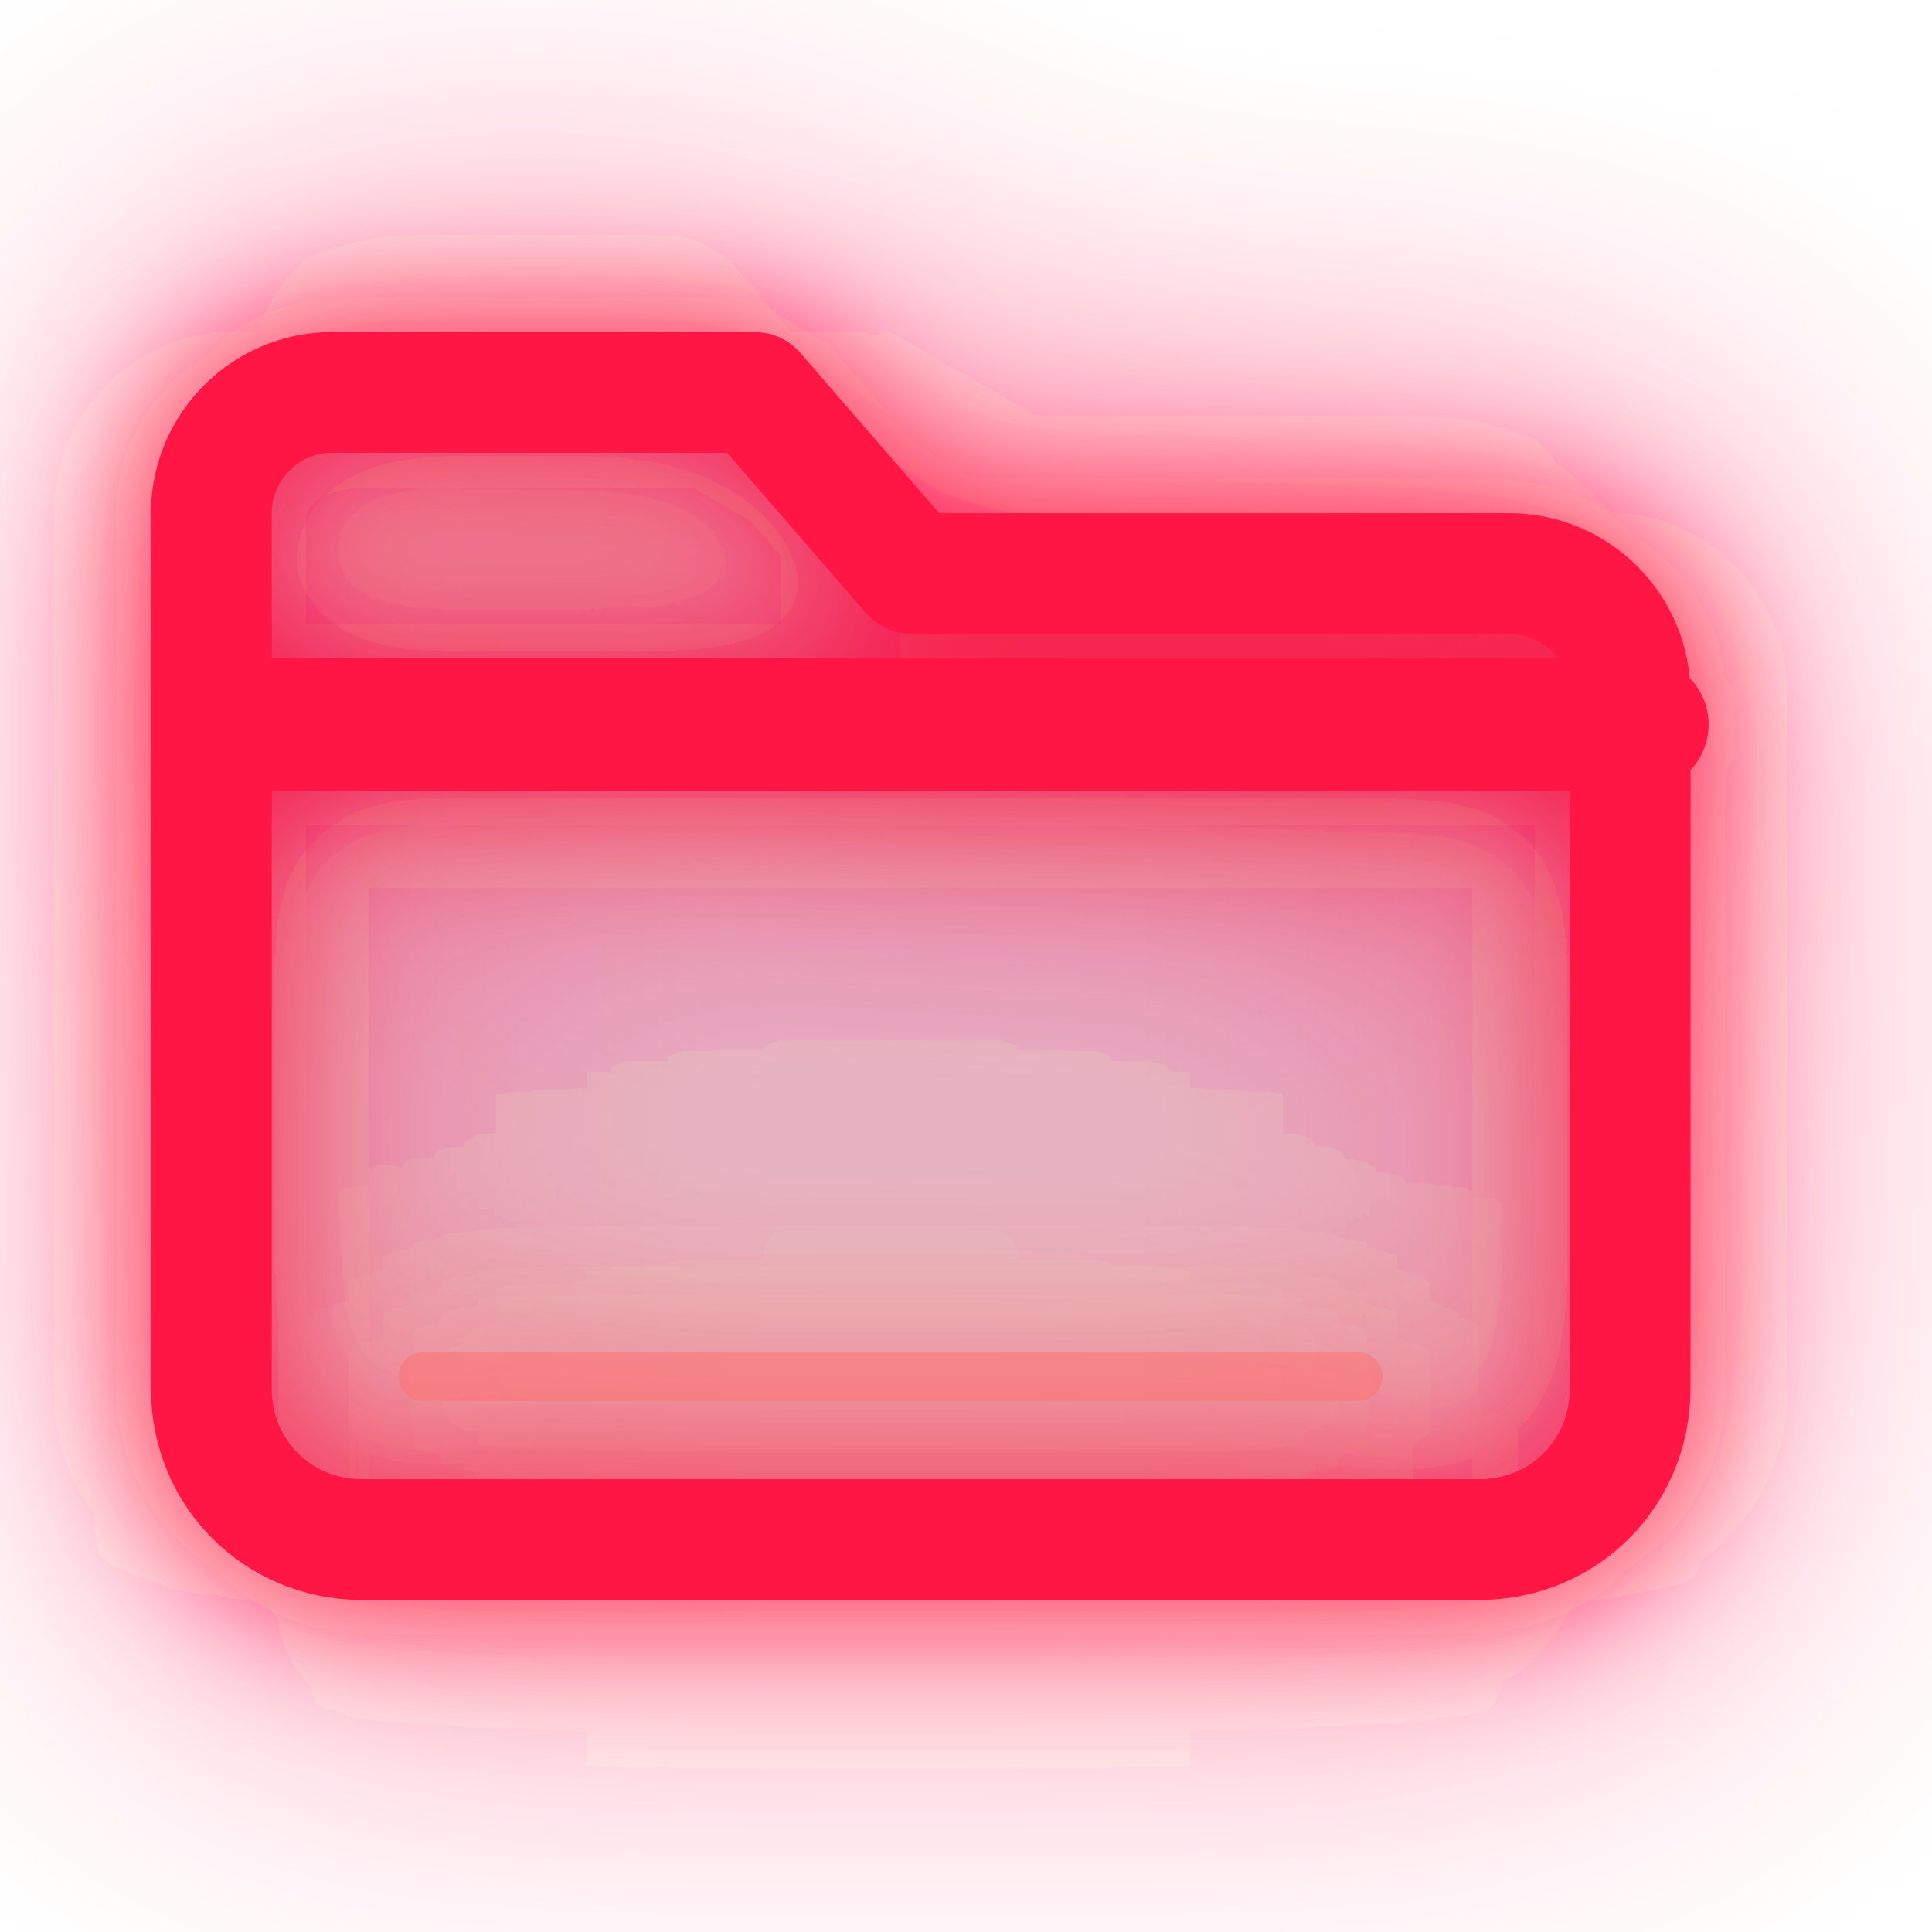
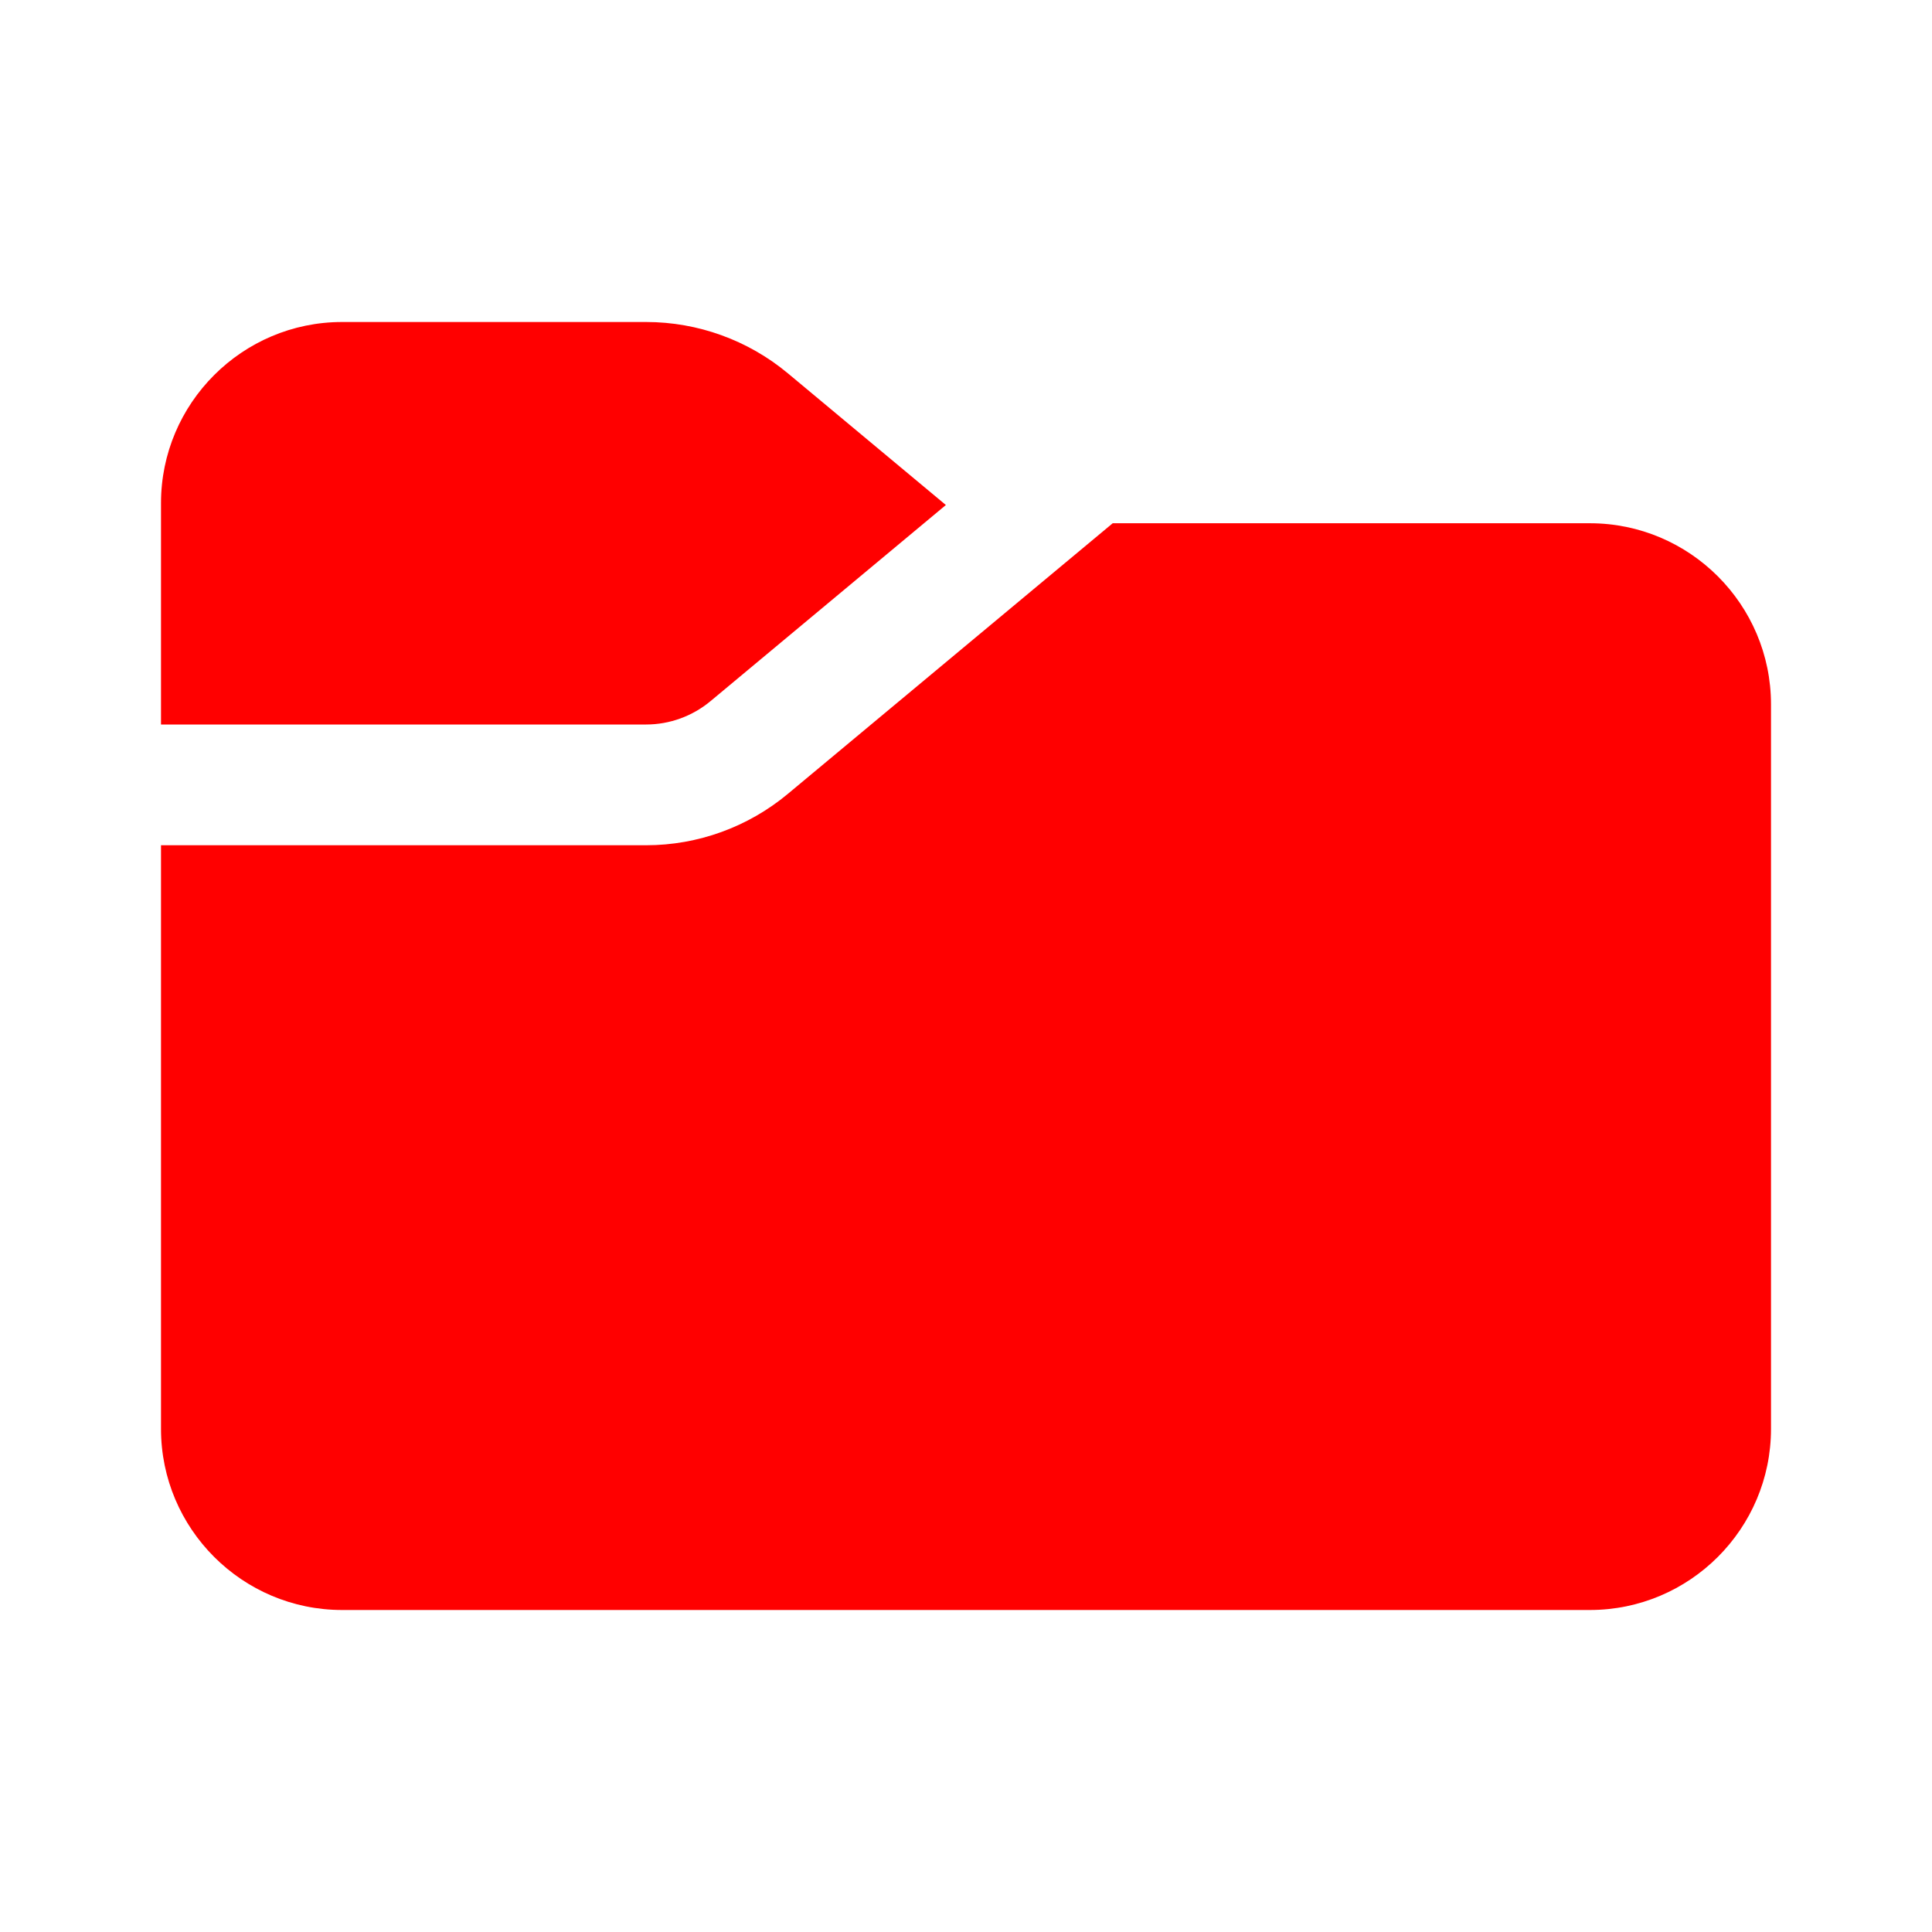
- <svg xmlns="http://www.w3.org/2000/svg" width="32" height="32" viewBox="0 0 32 32" fill="none">
-   <defs>
-     <linearGradient id="folderColor" x1="3" y1="6" x2="29" y2="26">
-       <stop offset="0%" stop-color="#FF1744" />
-       <stop offset="45%" stop-color="#FF3D71" />
-       <stop offset="75%" stop-color="#FF5252" />
-       <stop offset="100%" stop-color="#FF8A3D" />
-     </linearGradient>
-     <filter id="neonGlow" x="-100%" y="-100%" width="300%" height="300%">
-       <feGaussianBlur in="SourceGraphic" stdDeviation="1.2" result="glow1" />
-       <feGaussianBlur in="SourceGraphic" stdDeviation="3.5" result="glow2" />
-       <feMerge>
-         <feMergeNode in="glow2" />
-         <feMergeNode in="glow1" />
-         <feMergeNode in="SourceGraphic" />
-       </feMerge>
-     </filter>
-   </defs>
-   <g filter="url(#neonGlow)">
-     <path d="M3.5 8.5          C3.5 7.4 4.4 6.5 5.5 6.5          H12.5          L15.1 9.5          H25          C26.1 9.5 27 10.4 27 11.5          V23          C27 24.4 25.9 25.5 24.5 25.5          H6          C4.6 25.5 3.5 24.4 3.5 23          Z" fill="rgba(150,20,40,0.10)" stroke="url(#folderColor)" stroke-width="2" stroke-linejoin="round" />
-     <path d="M4.5 12H27.2" stroke="#FF1744" stroke-width="2.2" stroke-linecap="round" />
-     <path d="M7 22.8H22.5" stroke="#FF6B6B" stroke-width="0.8" stroke-linecap="round" opacity="0.5" />
-   </g>
+ <svg xmlns="http://www.w3.org/2000/svg" width="32" height="32" viewBox="0 0 48 48">
+   <path fill="#FF0000" d="M 8.5 8 C 6.019 8 4 10.019 4 12.5 L 4 18 L 16.053 18 C 16.637 18 17.202 17.794 17.652 17.42 L 23.5 12.547 L 19.572 9.273 C 18.586 8.452 17.337 8 16.053 8 L 8.5 8 z M 27.645 13 L 19.572 19.725 C 18.585 20.547 17.337 21 16.053 21 L 4 21 L 4 35.5 C 4 37.981 6.019 40 8.5 40 L 39.5 40 C 41.981 40 44 37.981 44 35.5 L 44 17.5 C 44 15.019 41.981 13 39.5 13 L 27.645 13 z" />
</svg>
